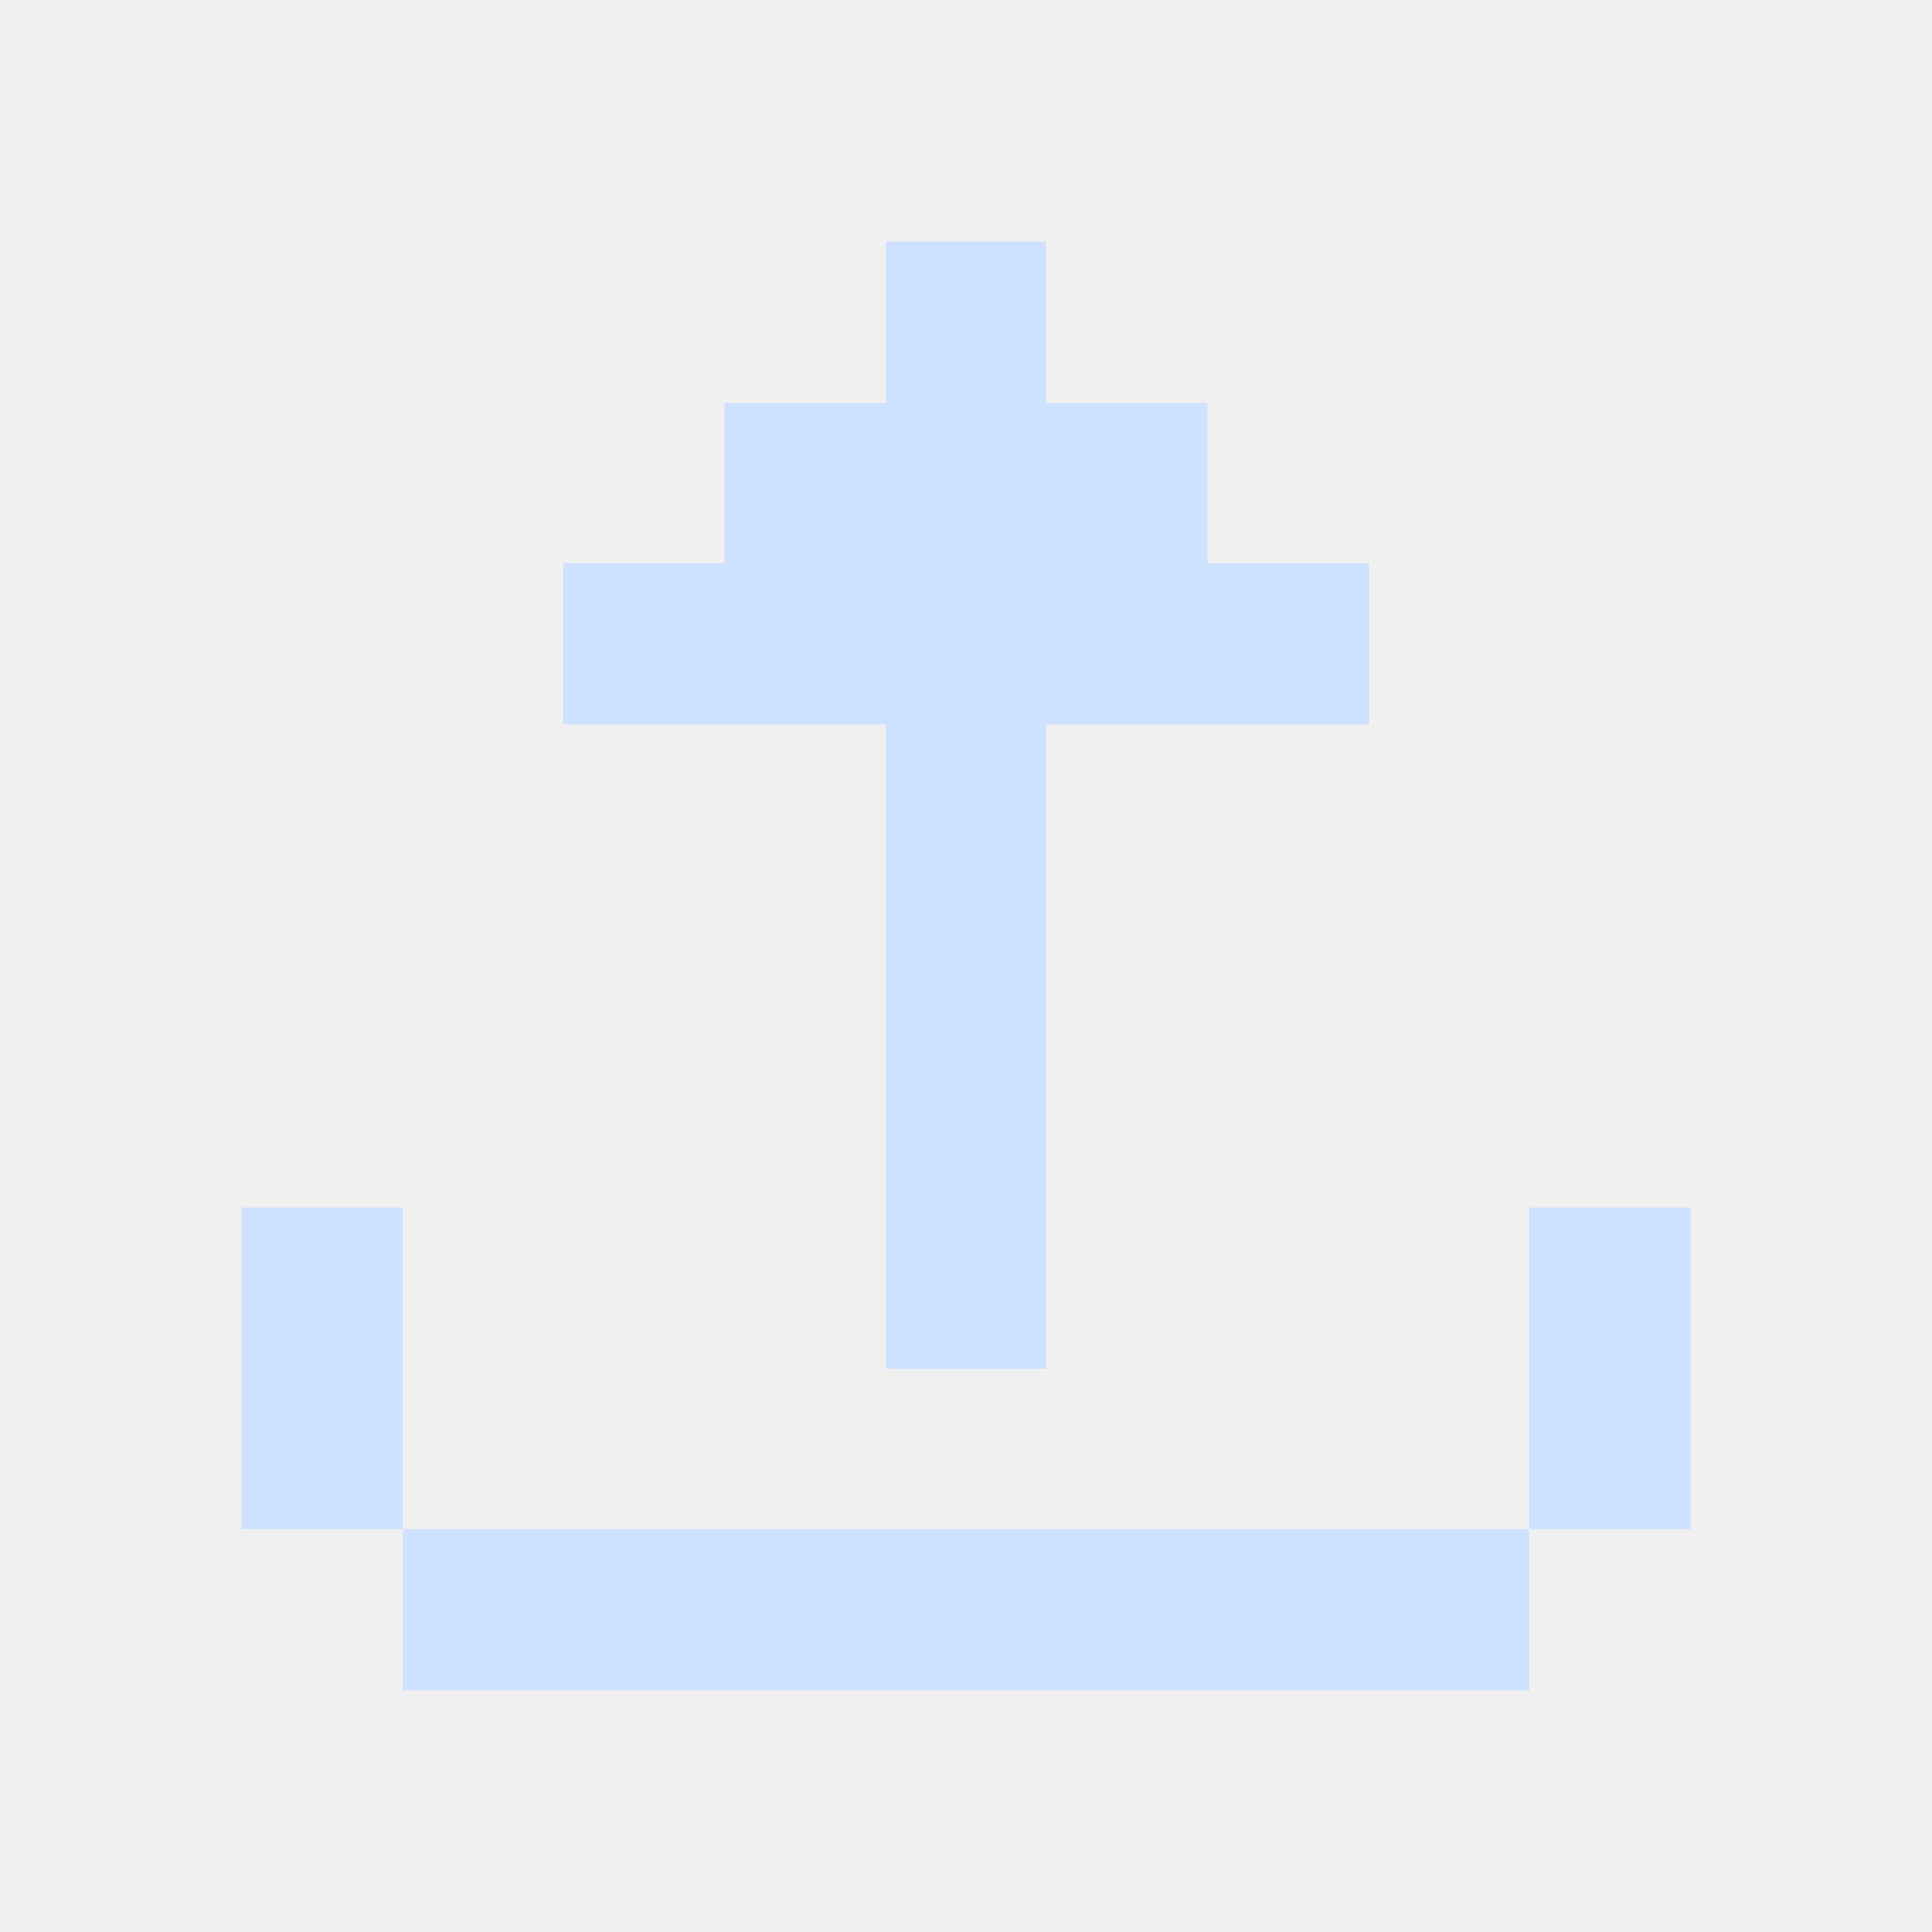
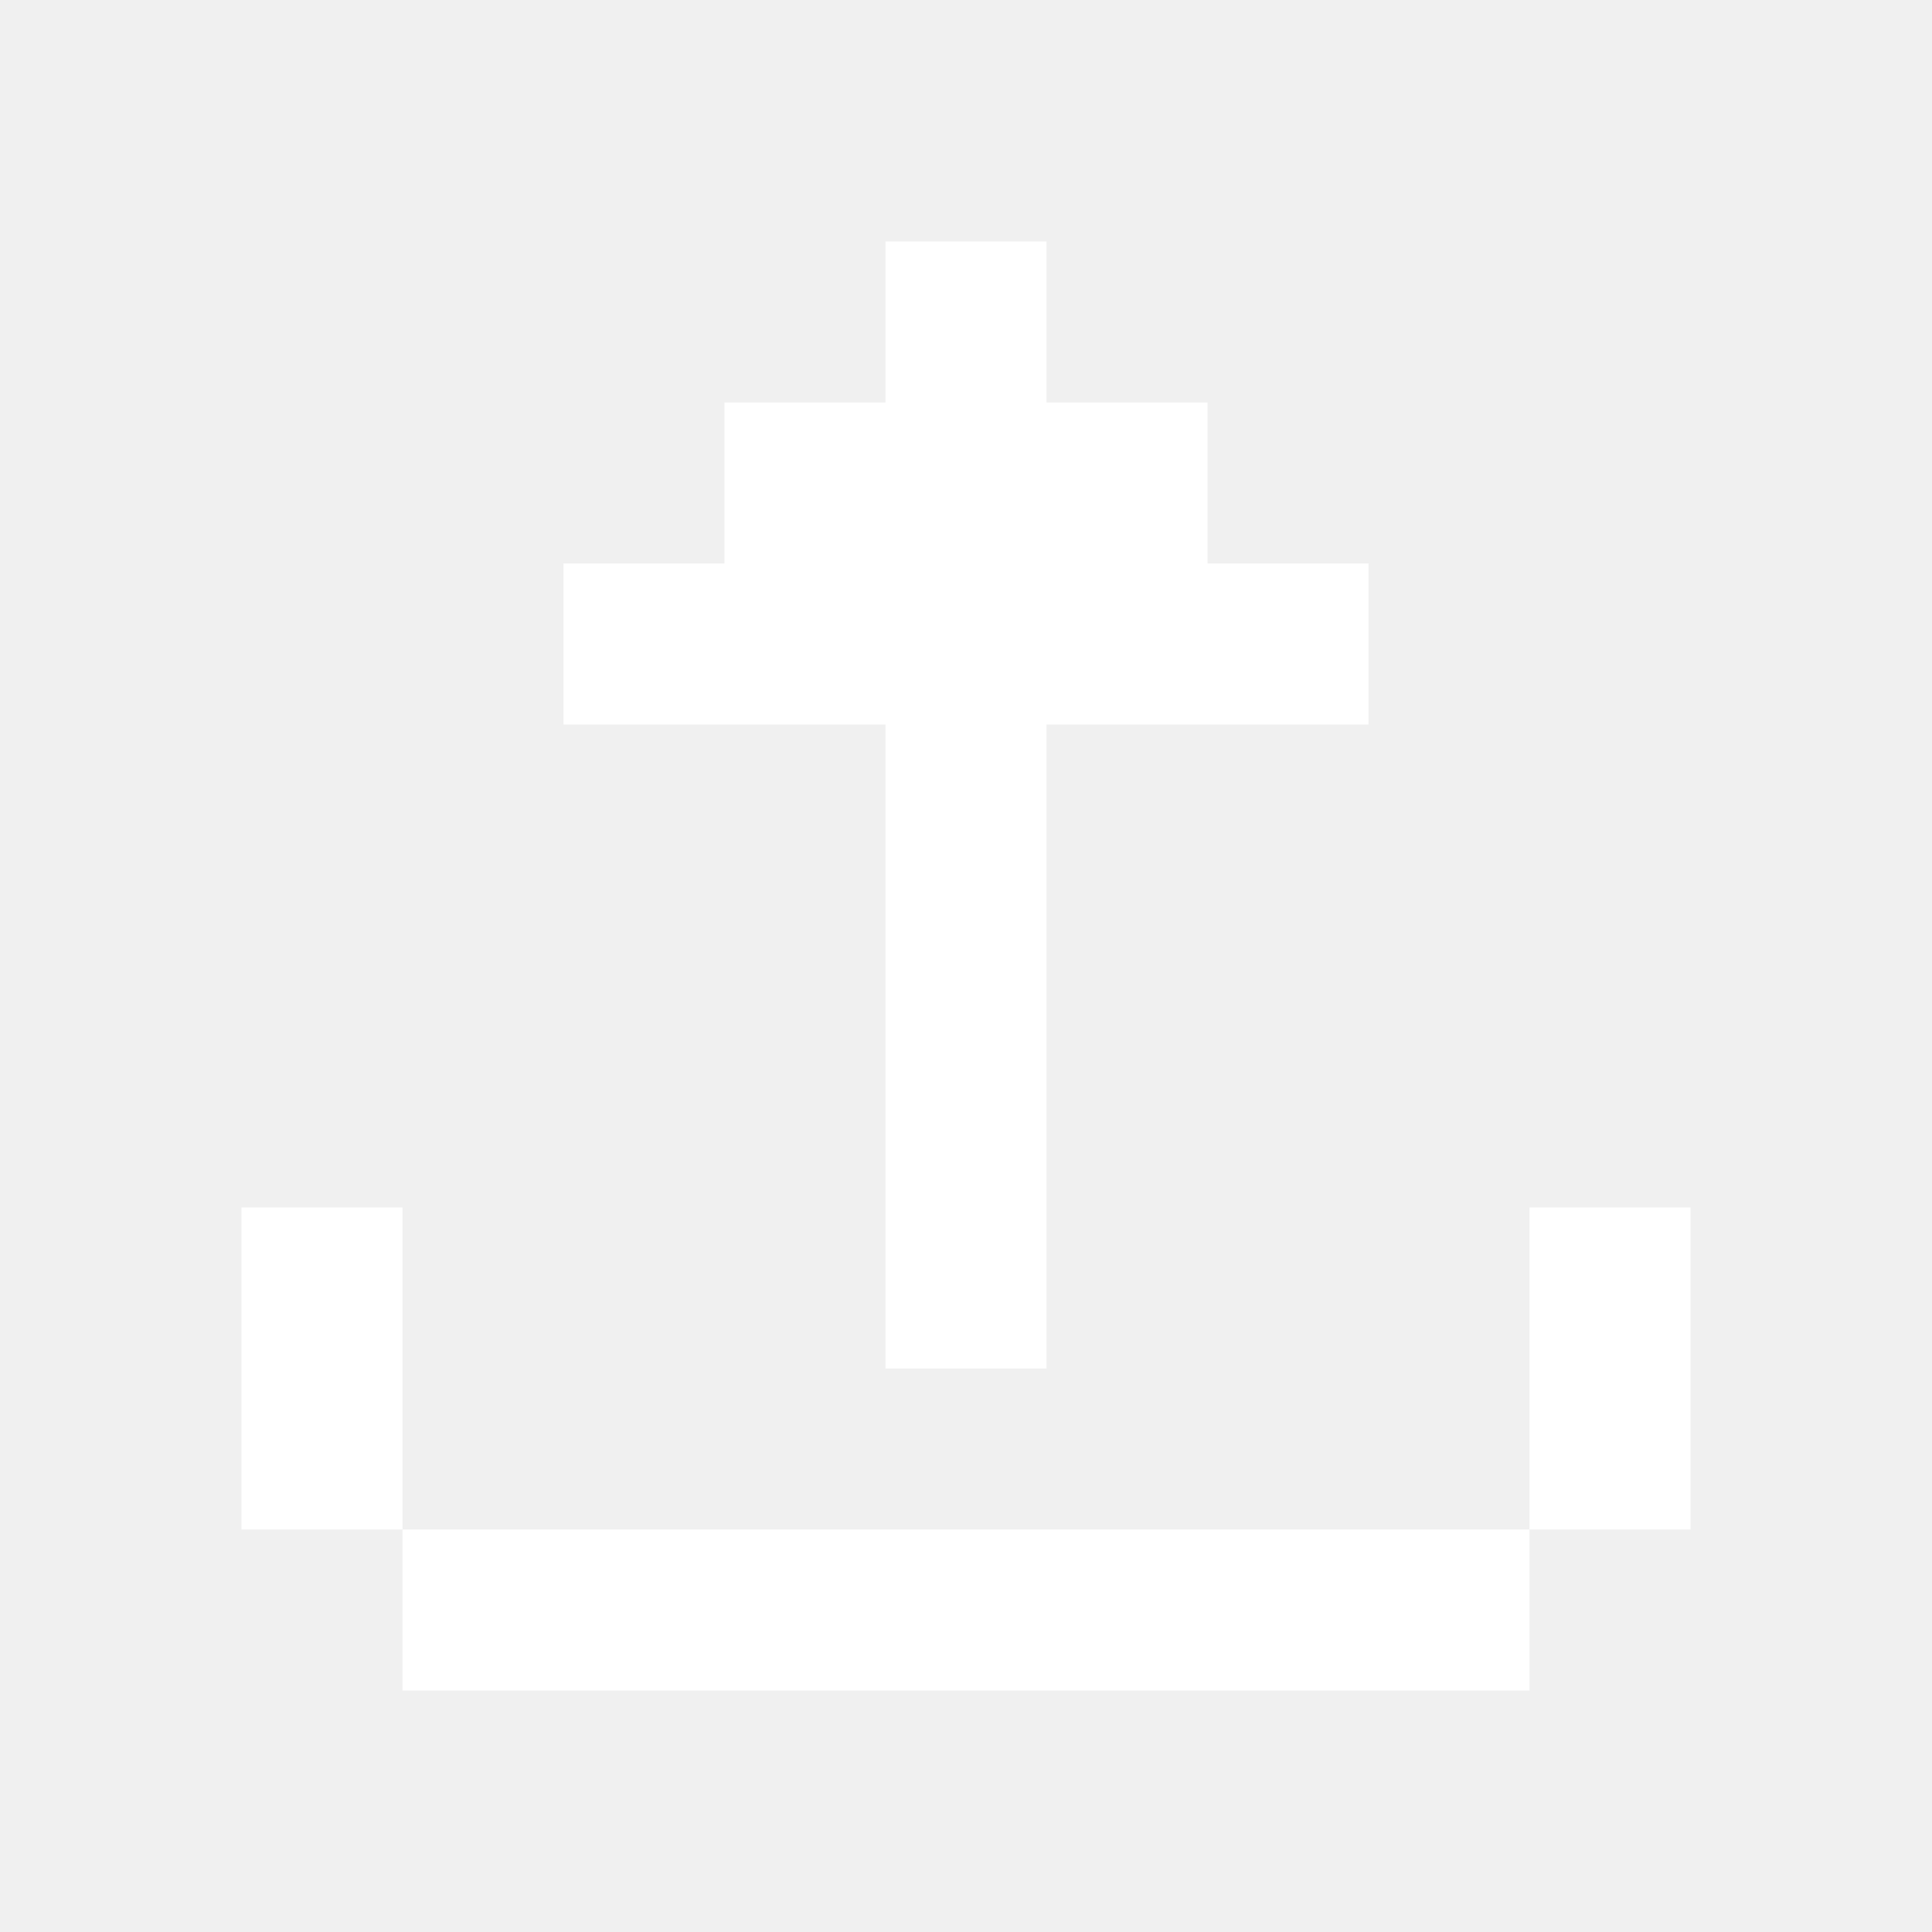
<svg xmlns="http://www.w3.org/2000/svg" width="20" height="20" viewBox="0 0 20 20" fill="none">
-   <path d="M15.833 17.5H4.167V15.833H15.833V17.5ZM4.167 15.833H2.5V12.5H4.167V15.833ZM17.5 15.833H15.833V12.5H17.5V15.833ZM10.833 4.167H12.5V5.833H14.167V7.5H10.833V14.167H9.167V7.5H5.833V5.833H7.5V4.167H9.167V2.5H10.833V4.167Z" fill="#CEE2FF" />
+   <path d="M15.833 17.5H4.167V15.833H15.833V17.5ZM4.167 15.833H2.5V12.5H4.167V15.833ZM17.5 15.833H15.833V12.5H17.5V15.833ZM10.833 4.167H12.5V5.833H14.167V7.5H10.833V14.167H9.167V7.5H5.833V5.833H7.5V4.167H9.167V2.5H10.833V4.167Z" fill="#FFFFFF" />
</svg>
